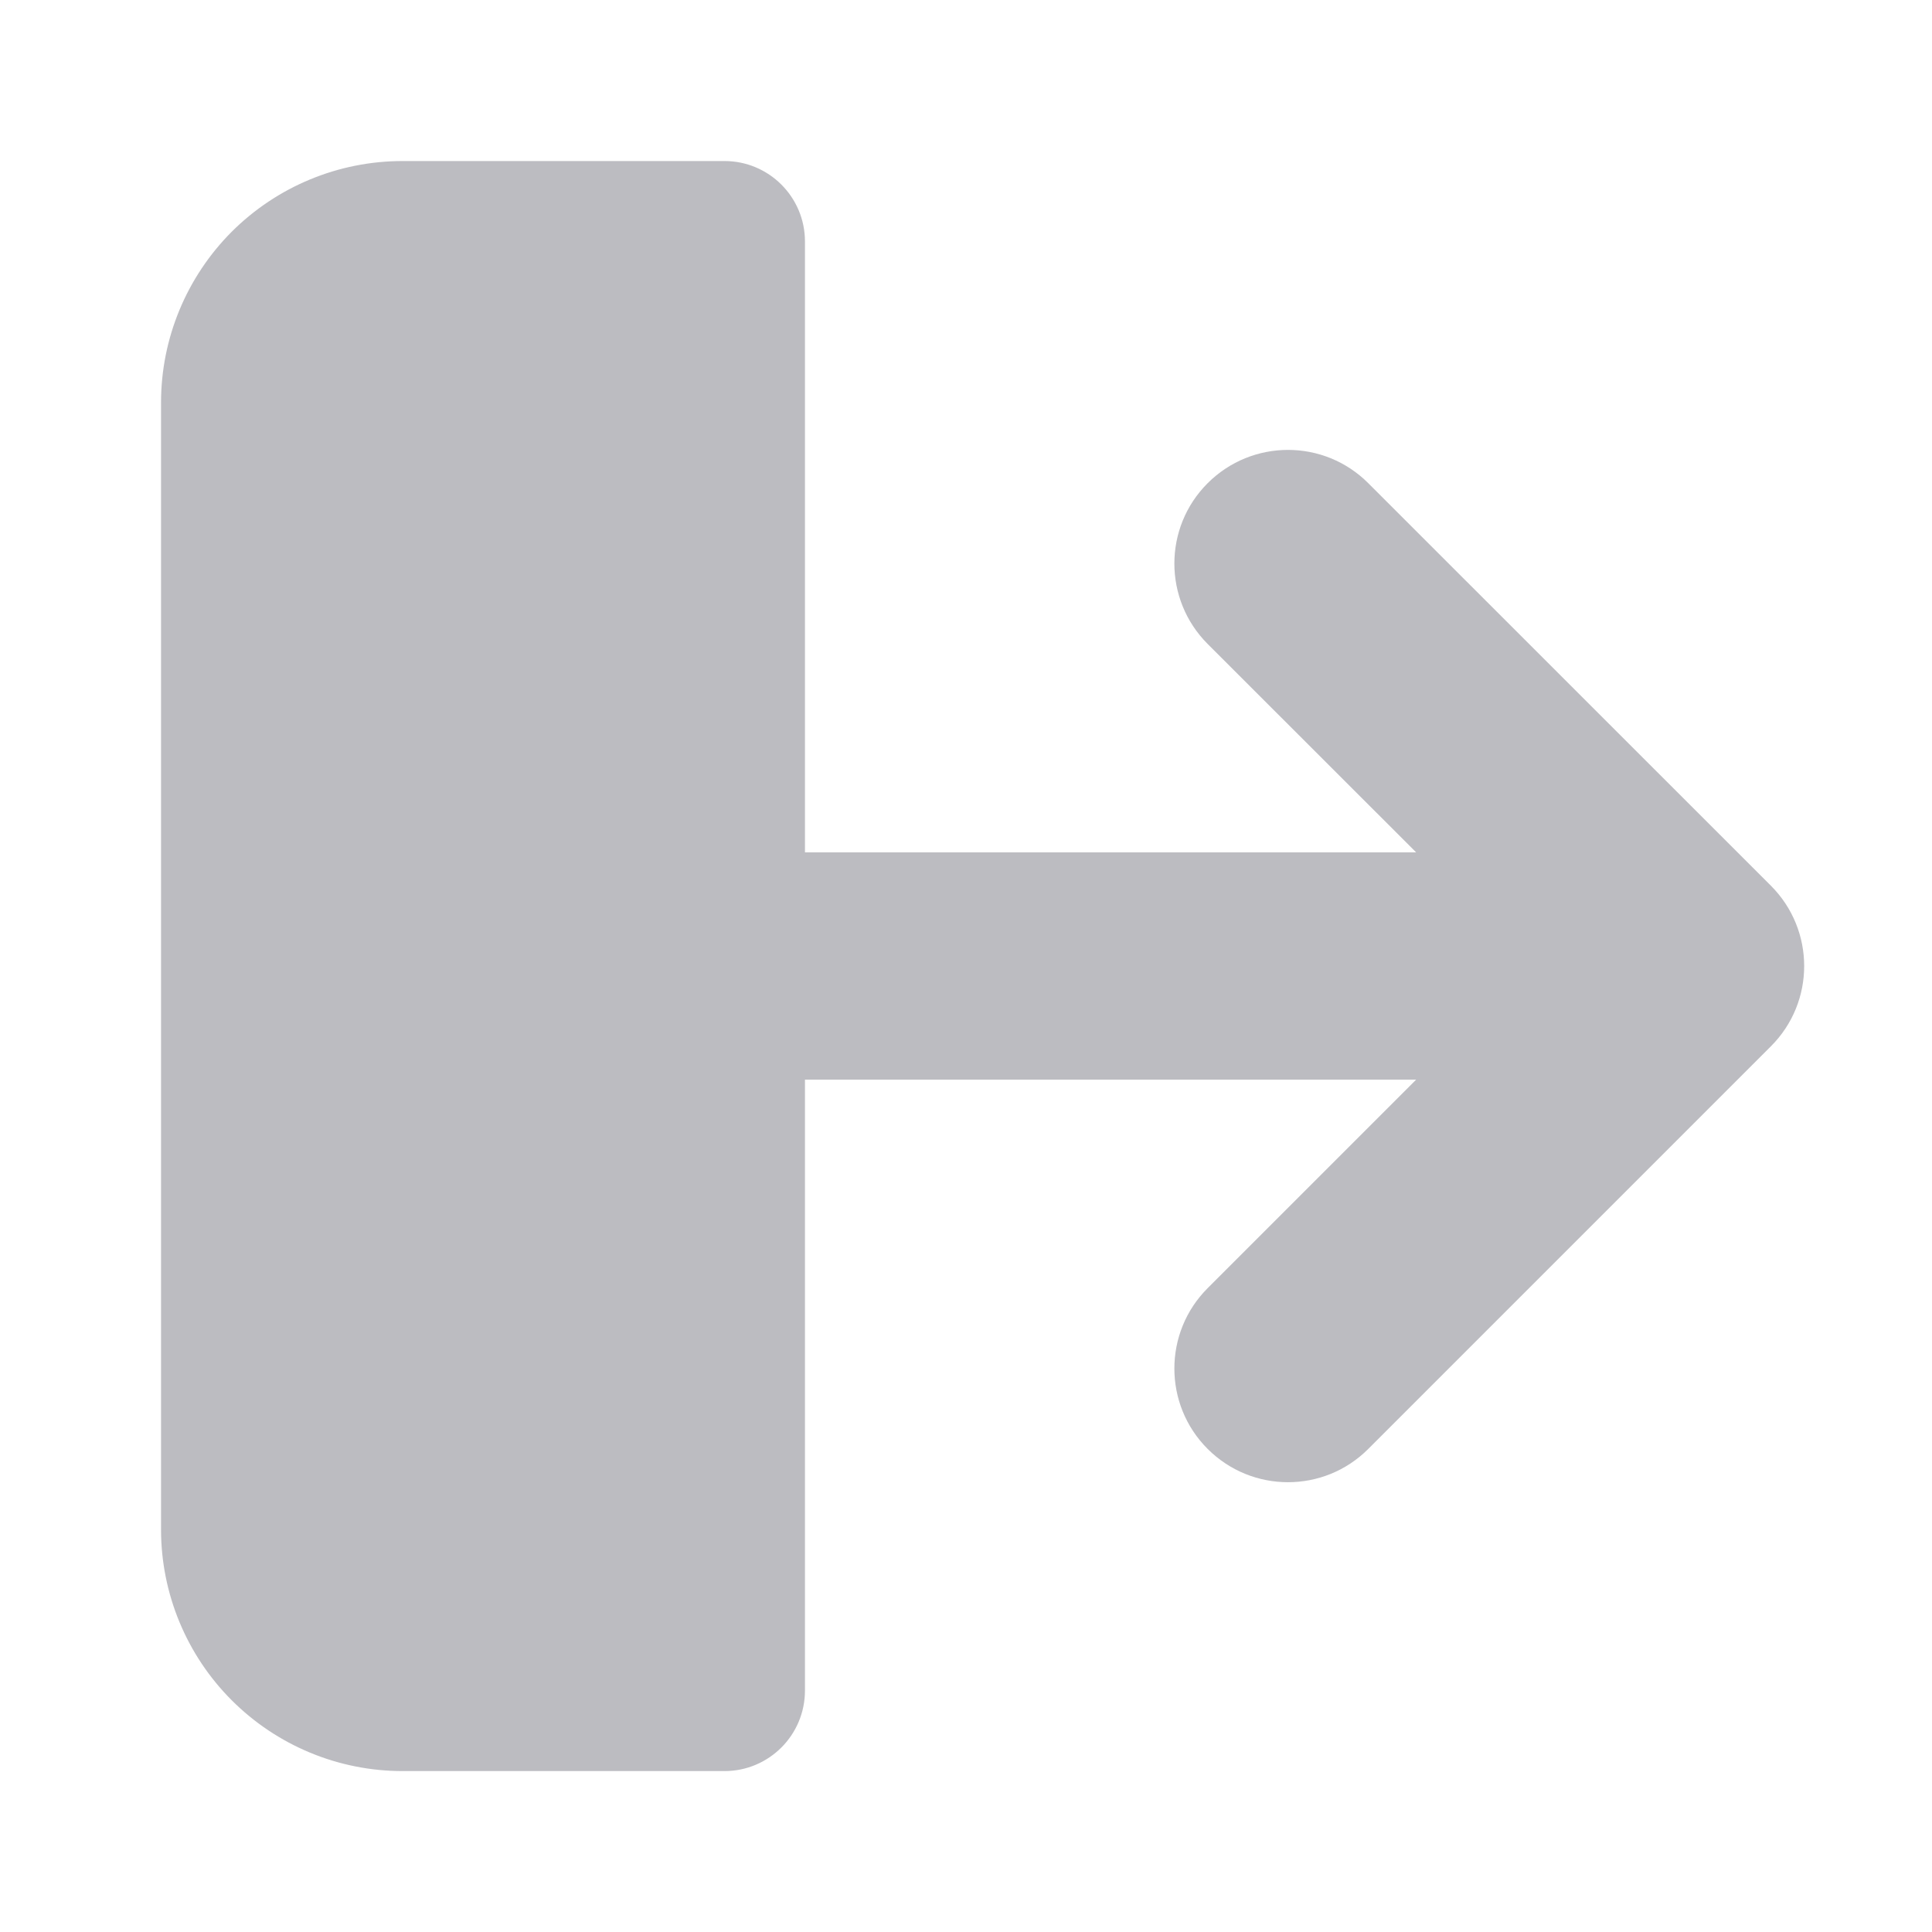
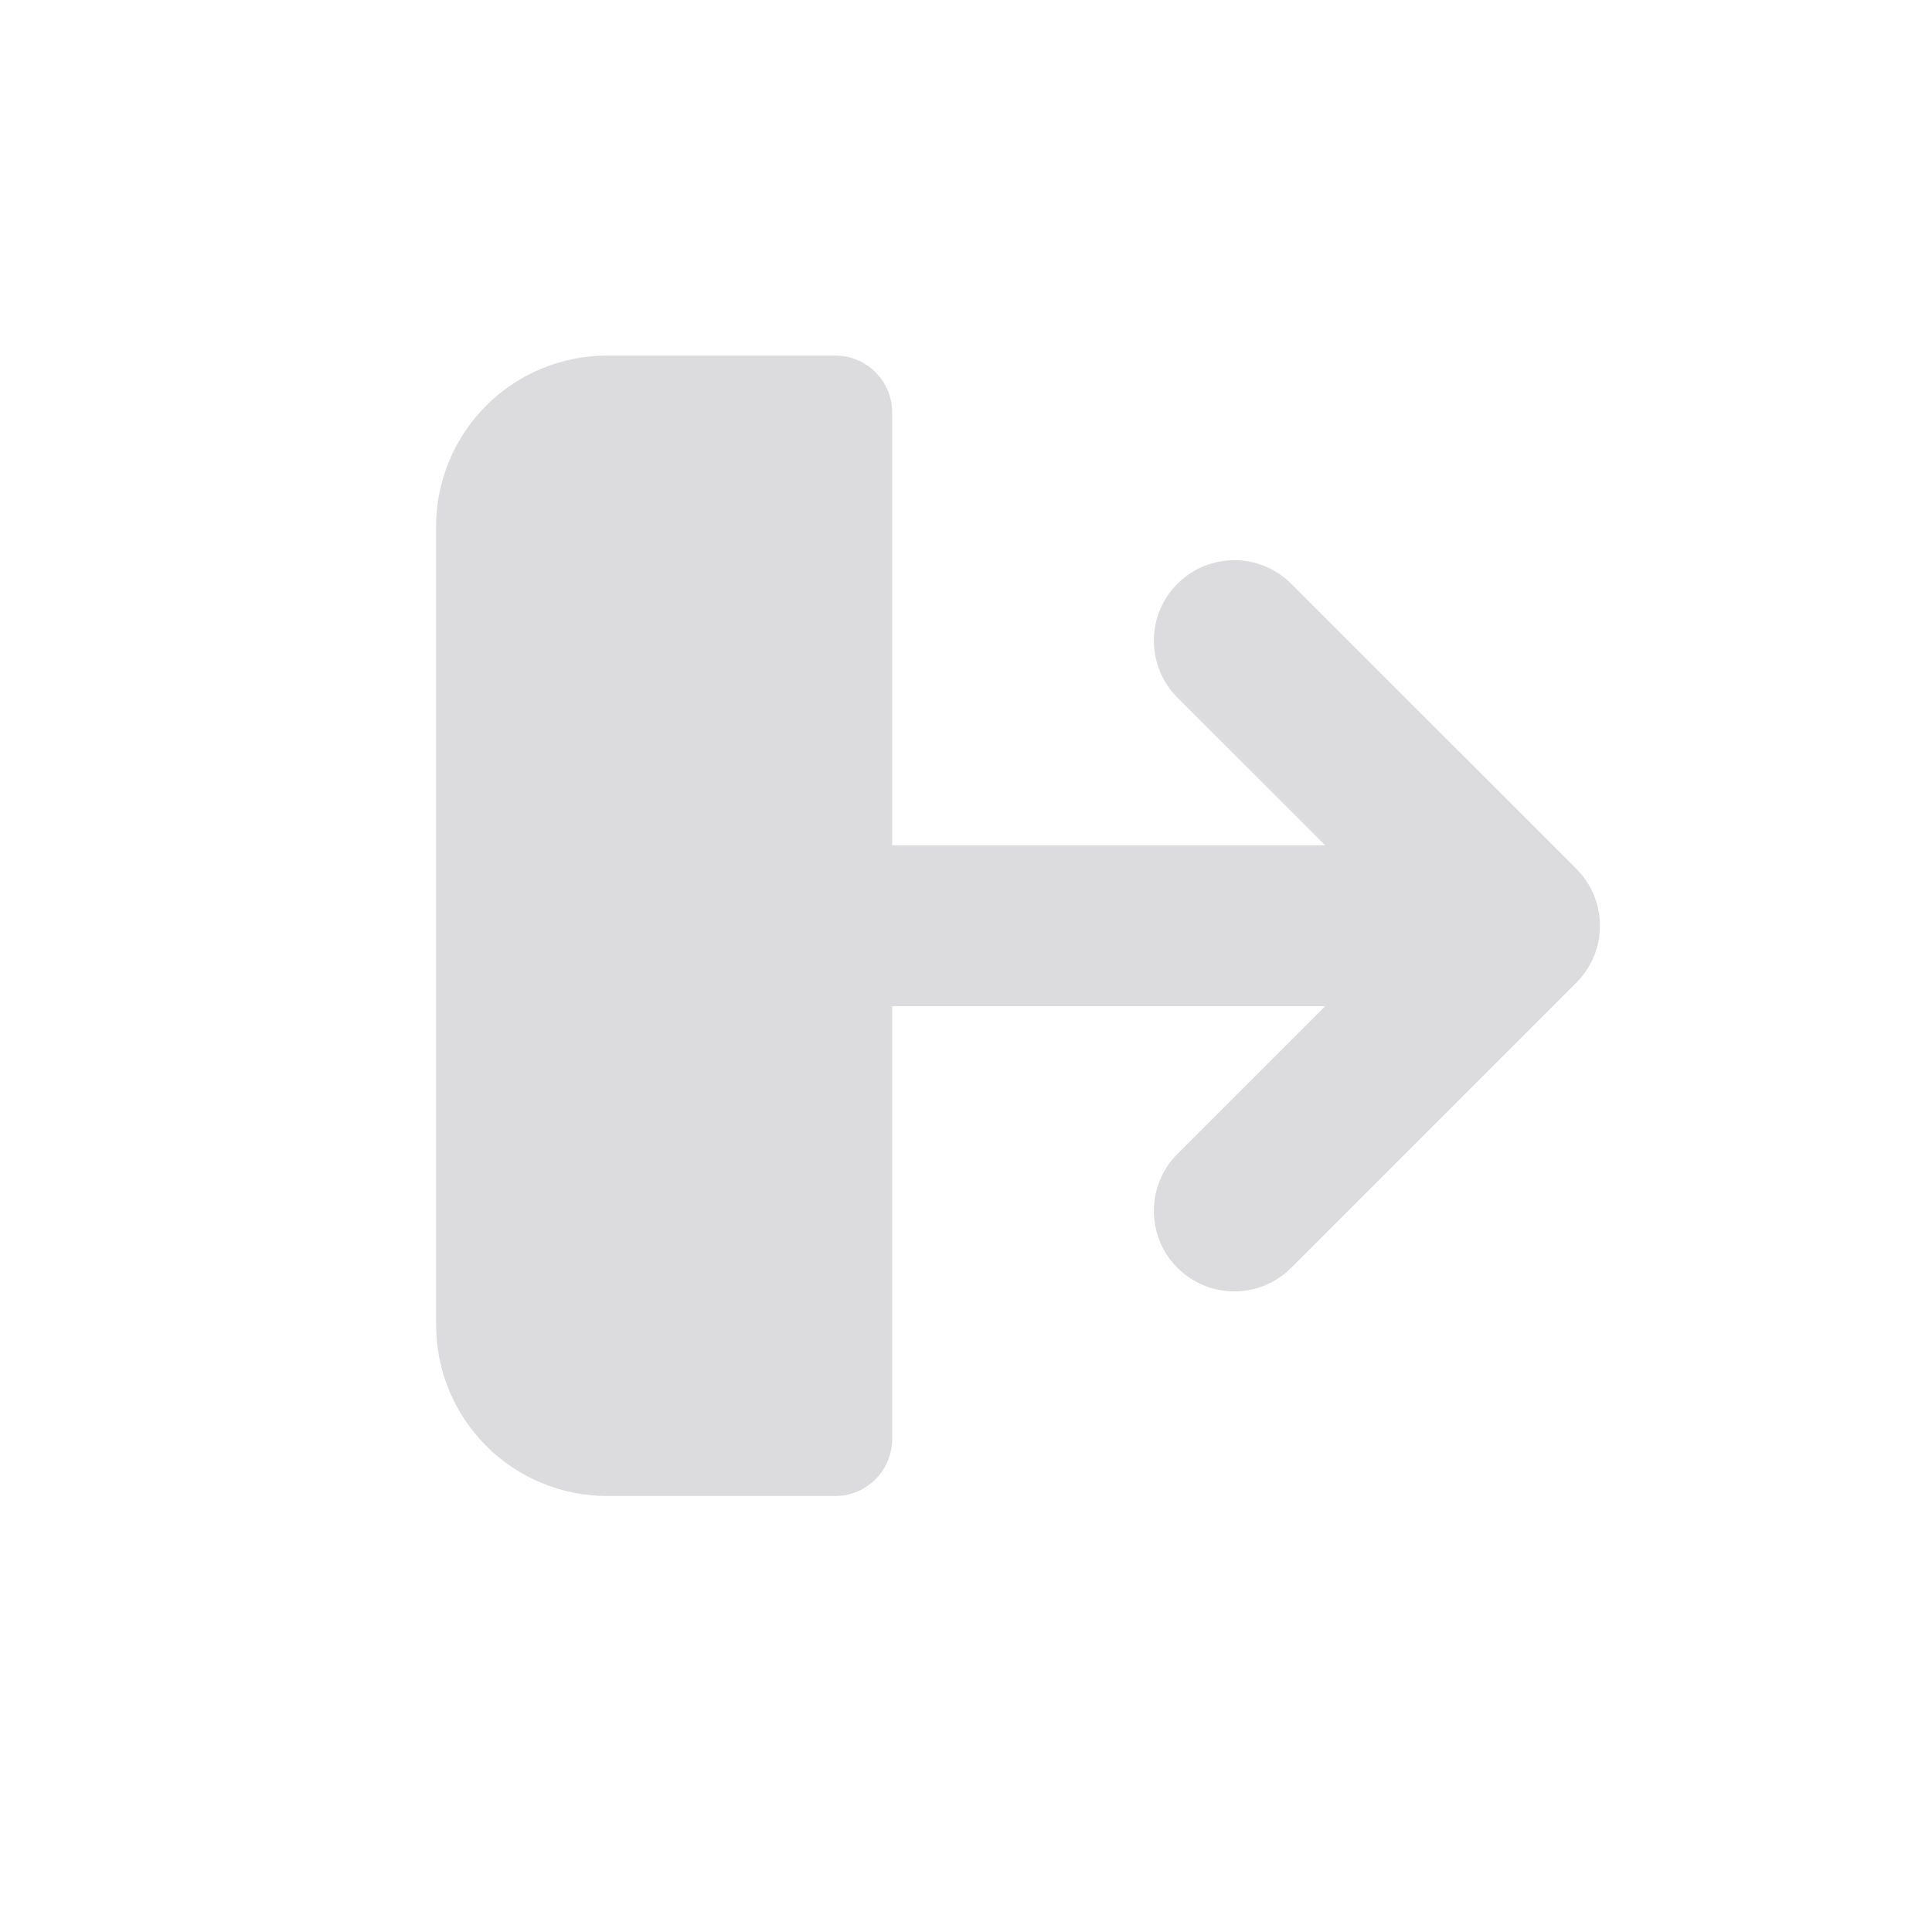
- <svg xmlns="http://www.w3.org/2000/svg" width="17" height="17" viewBox="0 0 17 17" fill="none">
-   <path fill-rule="evenodd" clip-rule="evenodd" d="M15.582 9.207C15.973 8.817 15.973 8.184 15.582 7.793L12.04 4.252C11.65 3.861 11.017 3.861 10.626 4.252C10.236 4.642 10.236 5.275 10.626 5.666L12.461 7.5L7.083 7.5L7.083 2.125C7.083 1.734 6.766 1.417 6.375 1.417L3.542 1.417C2.978 1.417 2.438 1.641 2.039 2.039C1.641 2.438 1.417 2.978 1.417 3.542L1.417 13.459C1.417 14.022 1.641 14.563 2.039 14.961C2.438 15.36 2.978 15.584 3.542 15.584L6.375 15.584C6.766 15.584 7.083 15.267 7.083 14.875L7.083 9.5L12.461 9.5L10.626 11.335C10.236 11.725 10.236 12.359 10.626 12.749C11.017 13.14 11.65 13.14 12.04 12.749L15.582 9.207Z" fill="#BCBCC1" />
+ <svg xmlns="http://www.w3.org/2000/svg" width="24" height="24" viewBox="0 0 24 24" fill="none">
+   <path fill-rule="evenodd" clip-rule="evenodd" d="M19.582 12.207C19.973 11.817 19.973 11.184 19.582 10.793L16.04 7.252C15.65 6.861 15.017 6.861 14.626 7.252C14.236 7.642 14.236 8.275 14.626 8.666L16.461 10.5L11.083 10.5L11.083 5.125C11.083 4.734 10.766 4.417 10.375 4.417L7.542 4.417C6.978 4.417 6.438 4.641 6.039 5.039C5.641 5.438 5.417 5.978 5.417 6.542L5.417 16.459C5.417 17.022 5.641 17.563 6.039 17.961C6.438 18.36 6.978 18.584 7.542 18.584L10.375 18.584C10.766 18.584 11.083 18.267 11.083 17.875L11.083 12.5L16.461 12.5L14.626 14.335C14.236 14.725 14.236 15.359 14.626 15.749C15.017 16.14 15.65 16.14 16.04 15.749L19.582 12.207Z" fill="#DCDCDF" />
</svg>
